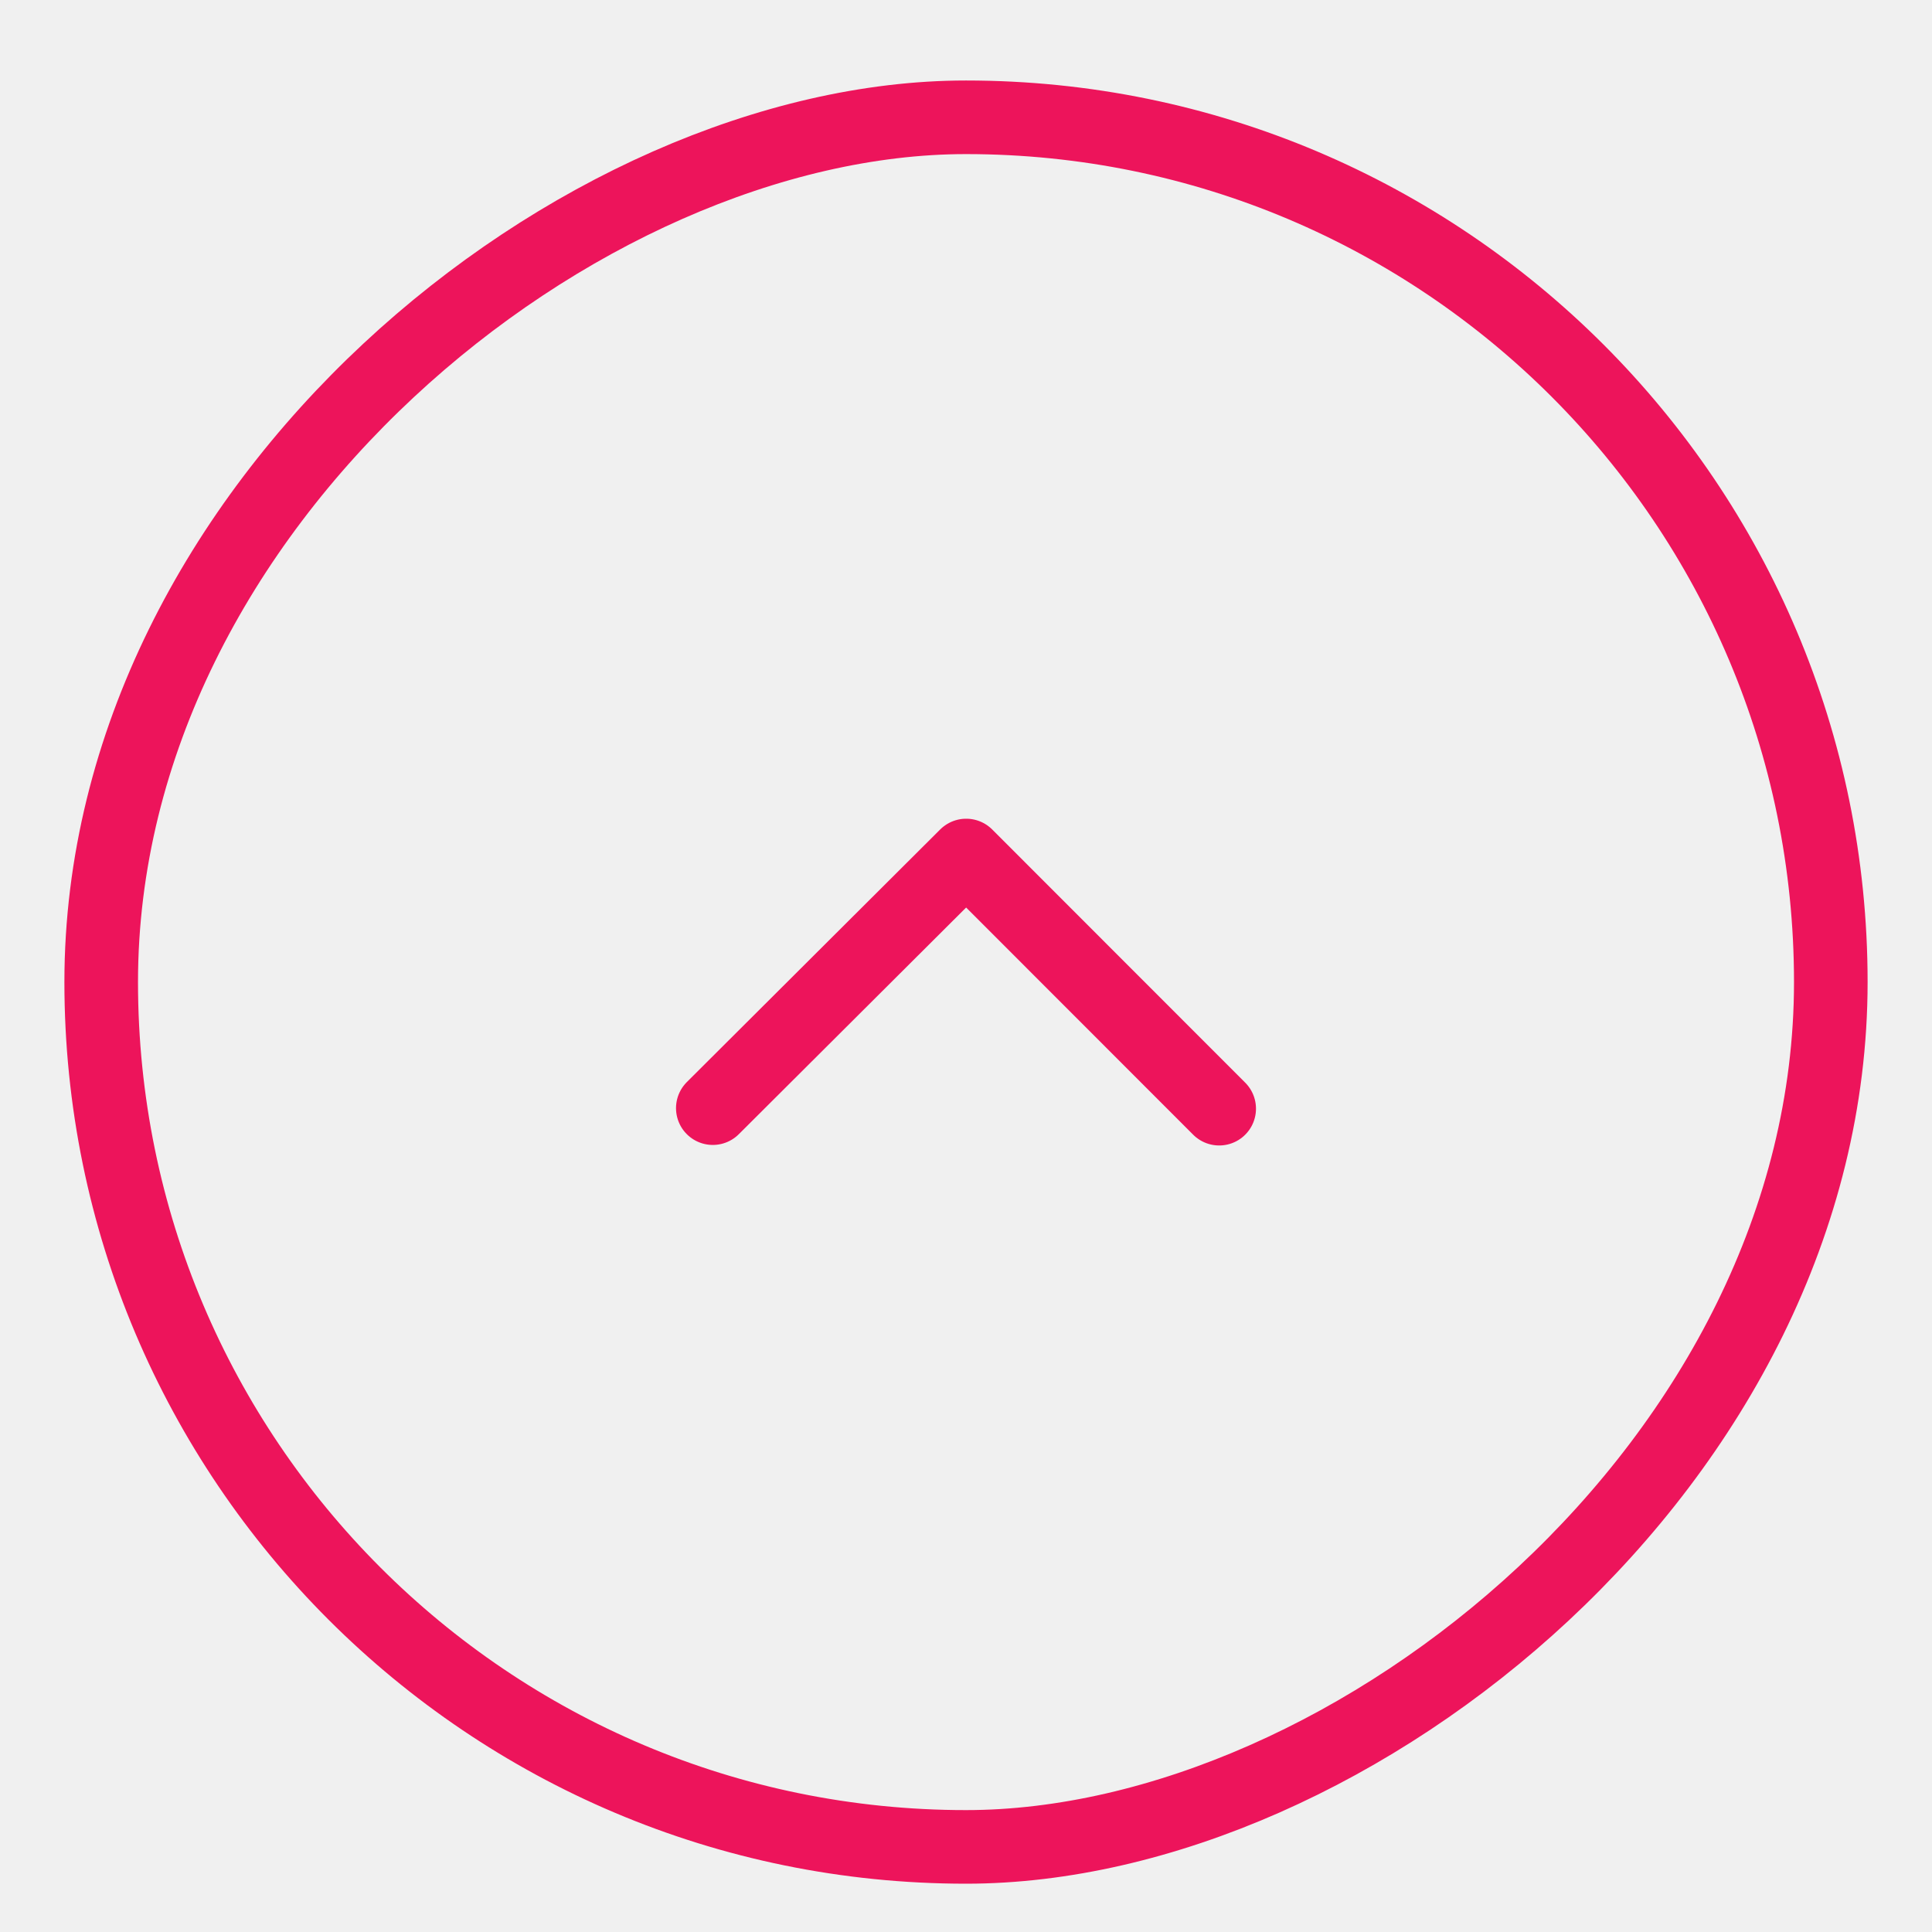
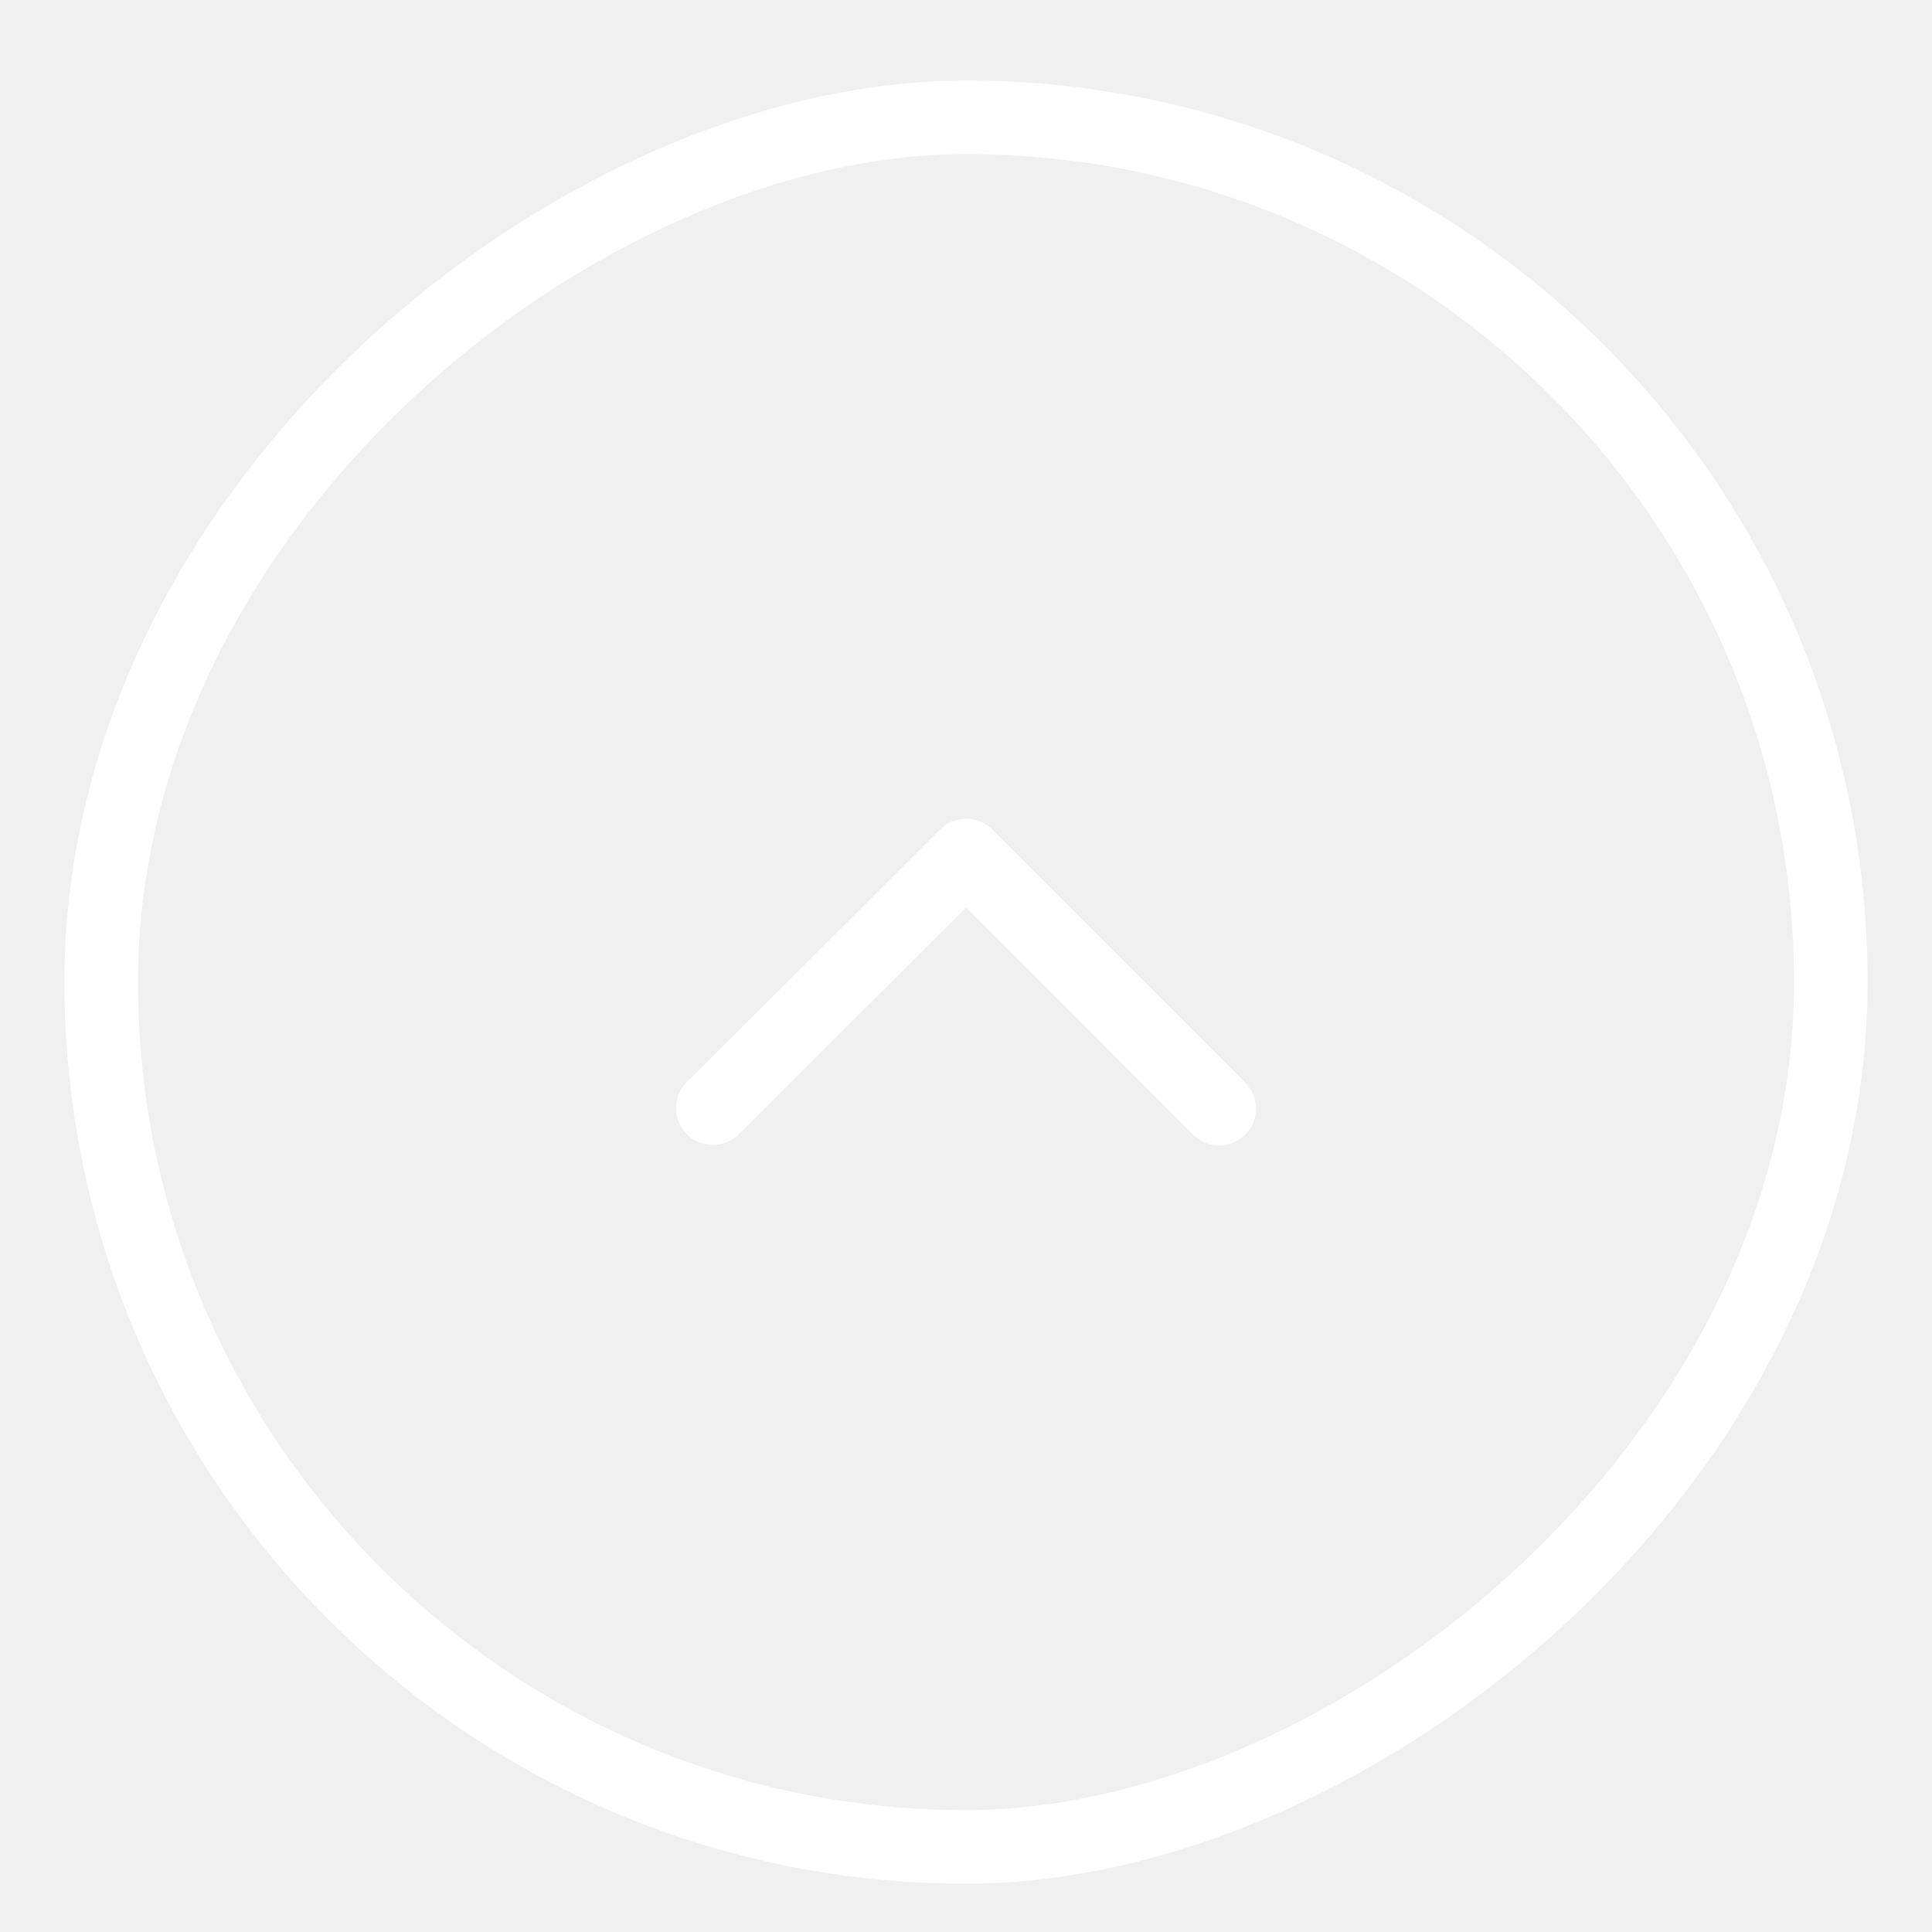
<svg xmlns="http://www.w3.org/2000/svg" width="60" height="60" version="1.1" viewBox="50 0 600 550">
  <defs>
    <symbol id="t" overflow="visible">
      <path d="m19.141-1.141c-0.98 0.512-2.008 0.898-3.078 1.156-1.074 0.258-2.188 0.391-3.344 0.391-3.481 0-6.234-0.969-8.266-2.906-2.023-1.945-3.031-4.578-3.031-7.891 0-3.332 1.008-5.969 3.031-7.906 2.031-1.938 4.785-2.906 8.266-2.906 1.156 0 2.269 0.133 3.344 0.391 1.07 0.262 2.098 0.648 3.078 1.156v4.312c-0.992-0.688-1.969-1.188-2.938-1.5s-1.992-0.469-3.062-0.469c-1.918 0-3.422 0.617-4.516 1.844-1.094 1.219-1.641 2.914-1.641 5.078 0 2.148 0.547 3.836 1.641 5.062 1.094 1.23 2.598 1.844 4.516 1.844 1.07 0 2.094-0.156 3.062-0.469 0.969-0.32 1.945-0.82 2.938-1.5z" />
    </symbol>
    <symbol id="d" overflow="visible">
      <path d="m14.016-11.375c-0.438-0.195-0.875-0.344-1.312-0.438-0.43-0.102-0.859-0.156-1.297-0.156-1.293 0-2.289 0.414-2.984 1.234-0.688 0.824-1.031 2-1.031 3.531v7.203h-4.984v-15.625h4.984v2.562c0.645-1.02 1.383-1.766 2.219-2.234 0.832-0.469 1.828-0.703 2.984-0.703 0.176 0 0.359 0.008 0.547 0.016 0.195 0.012 0.484 0.043 0.859 0.094z" />
    </symbol>
    <symbol id="a" overflow="visible">
      <path d="m18-7.859v1.422h-11.672c0.113 1.18 0.531 2.059 1.25 2.641 0.727 0.586 1.75 0.875 3.062 0.875 1.039 0 2.113-0.148 3.219-0.453 1.102-0.312 2.238-0.785 3.406-1.422v3.844c-1.188 0.449-2.375 0.789-3.562 1.016-1.18 0.227-2.356 0.344-3.531 0.344-2.824 0-5.023-0.719-6.594-2.156-1.562-1.438-2.344-3.453-2.344-6.047 0-2.551 0.766-4.555 2.297-6.016 1.539-1.457 3.66-2.188 6.359-2.188 2.457 0 4.422 0.742 5.891 2.219 1.477 1.48 2.219 3.453 2.219 5.922zm-5.141-1.656c0-0.945-0.277-1.711-0.828-2.297-0.555-0.582-1.277-0.875-2.172-0.875-0.961 0-1.746 0.277-2.359 0.828-0.605 0.543-0.98 1.324-1.125 2.344z" />
    </symbol>
    <symbol id="k" overflow="visible">
      <path d="m9.406-7.031c-1.043 0-1.828 0.18-2.359 0.531-0.523 0.355-0.781 0.875-0.781 1.562 0 0.637 0.207 1.133 0.625 1.484 0.426 0.355 1.02 0.531 1.781 0.531 0.938 0 1.723-0.332 2.359-1 0.645-0.676 0.969-1.52 0.969-2.531v-0.578zm7.625-1.891v8.922h-5.031v-2.312c-0.668 0.949-1.422 1.641-2.266 2.078-0.836 0.426-1.852 0.641-3.047 0.641-1.625 0-2.945-0.469-3.953-1.406-1-0.945-1.5-2.176-1.5-3.688 0-1.832 0.629-3.176 1.891-4.031 1.258-0.852 3.238-1.281 5.938-1.281h2.938v-0.391c0-0.789-0.312-1.367-0.938-1.734-0.625-0.375-1.594-0.562-2.906-0.562-1.074 0-2.074 0.109-3 0.328-0.918 0.211-1.773 0.527-2.562 0.953v-3.797c1.07-0.258 2.144-0.457 3.219-0.594 1.082-0.133 2.164-0.203 3.25-0.203 2.812 0 4.844 0.559 6.094 1.672 1.25 1.105 1.875 2.906 1.875 5.406z" />
    </symbol>
    <symbol id="b" overflow="visible">
      <path d="m7.859-20.062v4.438h5.141v3.562h-5.141v6.641c0 0.719 0.141 1.211 0.422 1.469 0.289 0.25 0.863 0.375 1.719 0.375h2.578v3.578h-4.297c-1.969 0-3.367-0.41-4.188-1.234-0.824-0.82-1.234-2.219-1.234-4.188v-6.641h-2.484v-3.562h2.484v-4.438z" />
    </symbol>
    <symbol id="j" overflow="visible">
      <path d="m13.031-13.344v-8.375h5.031v21.719h-5.031v-2.266c-0.688 0.93-1.449 1.605-2.281 2.031-0.824 0.426-1.777 0.641-2.859 0.641-1.93 0-3.512-0.766-4.75-2.297-1.242-1.531-1.859-3.5-1.859-5.906 0-2.414 0.617-4.383 1.859-5.906 1.238-1.531 2.82-2.297 4.75-2.297 1.07 0 2.023 0.219 2.859 0.656 0.832 0.43 1.594 1.094 2.281 2zm-3.297 10.125c1.07 0 1.891-0.391 2.453-1.172s0.844-1.914 0.844-3.406c0-1.488-0.281-2.625-0.844-3.406s-1.383-1.172-2.453-1.172c-1.055 0-1.867 0.391-2.438 1.172-0.562 0.781-0.844 1.918-0.844 3.406 0 1.492 0.281 2.625 0.844 3.406 0.57 0.781 1.383 1.172 2.438 1.172z" />
    </symbol>
    <symbol id="e" overflow="visible">
      <path d="m10.719-3.219c1.07 0 1.891-0.391 2.453-1.172s0.844-1.914 0.844-3.406c0-1.488-0.281-2.625-0.844-3.406s-1.383-1.172-2.453-1.172c-1.074 0-1.898 0.398-2.469 1.188-0.574 0.781-0.859 1.914-0.859 3.391 0 1.48 0.285 2.617 0.859 3.406 0.57 0.781 1.395 1.172 2.469 1.172zm-3.328-10.125c0.688-0.906 1.445-1.57 2.281-2 0.844-0.438 1.812-0.656 2.906-0.656 1.926 0 3.504 0.766 4.734 2.297 1.238 1.523 1.859 3.492 1.859 5.906 0 2.406-0.621 4.375-1.859 5.906-1.23 1.531-2.809 2.297-4.734 2.297-1.094 0-2.062-0.215-2.906-0.641-0.836-0.438-1.594-1.113-2.281-2.031v2.266h-4.984v-21.719h4.984z" />
    </symbol>
    <symbol id="i" overflow="visible">
      <path d="m0.344-15.625h5l4.203 10.594 3.562-10.594h5l-6.562 17.109c-0.668 1.738-1.445 2.953-2.328 3.641-0.875 0.695-2.031 1.047-3.469 1.047h-2.891v-3.281h1.562c0.844 0 1.457-0.137 1.844-0.406 0.383-0.273 0.688-0.758 0.906-1.453l0.141-0.438z" />
    </symbol>
    <symbol id="h" overflow="visible">
      <path d="m17.125-20.172v4.406c-1.148-0.508-2.266-0.895-3.359-1.156-1.086-0.258-2.109-0.391-3.078-0.391-1.281 0-2.231 0.18-2.844 0.531-0.617 0.355-0.922 0.902-0.922 1.641 0 0.562 0.203 1 0.609 1.312 0.414 0.305 1.172 0.57 2.266 0.797l2.281 0.453c2.32 0.469 3.969 1.18 4.938 2.125 0.977 0.949 1.469 2.297 1.469 4.047 0 2.305-0.684 4.016-2.047 5.141-1.355 1.117-3.434 1.672-6.234 1.672-1.324 0-2.652-0.125-3.984-0.375-1.324-0.25-2.652-0.625-3.984-1.125v-4.531c1.332 0.711 2.617 1.246 3.859 1.609 1.238 0.355 2.438 0.531 3.594 0.531 1.164 0 2.062-0.191 2.688-0.578 0.625-0.395 0.938-0.957 0.938-1.688 0-0.645-0.215-1.145-0.641-1.5-0.418-0.352-1.262-0.672-2.531-0.953l-2.078-0.469c-2.086-0.438-3.609-1.145-4.578-2.125-0.961-0.977-1.438-2.297-1.438-3.953 0-2.07 0.664-3.664 2-4.781 1.344-1.113 3.273-1.672 5.797-1.672 1.133 0 2.305 0.09 3.516 0.266 1.219 0.168 2.473 0.422 3.766 0.766z" />
    </symbol>
    <symbol id="c" overflow="visible">
      <path d="m9.844-12.438c-1.117 0-1.965 0.402-2.547 1.203-0.574 0.793-0.859 1.938-0.859 3.438s0.285 2.648 0.859 3.438c0.582 0.793 1.43 1.188 2.547 1.188 1.082 0 1.91-0.395 2.484-1.188 0.582-0.789 0.875-1.938 0.875-3.438s-0.293-2.644-0.875-3.438c-0.574-0.801-1.402-1.203-2.484-1.203zm0-3.562c2.688 0 4.785 0.727 6.297 2.172 1.508 1.449 2.266 3.461 2.266 6.031 0 2.562-0.758 4.574-2.266 6.031-1.512 1.449-3.609 2.172-6.297 2.172-2.699 0-4.809-0.723-6.328-2.172-1.523-1.457-2.281-3.469-2.281-6.031 0-2.57 0.758-4.582 2.281-6.031 1.52-1.445 3.629-2.172 6.328-2.172z" />
    </symbol>
    <symbol id="g" overflow="visible">
      <path d="m18.109-9.516v9.516h-5.016v-7.281c0-1.352-0.031-2.285-0.094-2.797-0.062-0.508-0.168-0.883-0.312-1.125-0.199-0.32-0.465-0.57-0.797-0.75-0.336-0.188-0.715-0.281-1.141-0.281-1.043 0-1.867 0.402-2.469 1.203-0.594 0.805-0.891 1.918-0.891 3.344v7.688h-4.984v-15.625h4.984v2.281c0.758-0.906 1.562-1.57 2.406-2 0.844-0.438 1.773-0.656 2.797-0.656 1.812 0 3.18 0.555 4.109 1.656 0.938 1.105 1.406 2.715 1.406 4.828z" />
    </symbol>
    <symbol id="s" overflow="visible">
      <path d="m2.625-20.828h5.375v7.938h7.922v-7.938h5.375v20.828h-5.375v-8.828h-7.922v8.828h-5.375z" />
    </symbol>
    <symbol id="f" overflow="visible">
      <path d="m2.234-6.078v-9.547h5.016v1.562c0 0.844-0.008 1.906-0.016 3.188v2.562c0 1.25 0.031 2.156 0.094 2.719 0.062 0.555 0.172 0.953 0.328 1.203 0.207 0.324 0.473 0.574 0.797 0.75 0.332 0.18 0.711 0.266 1.141 0.266 1.039 0 1.859-0.398 2.453-1.203 0.602-0.801 0.906-1.91 0.906-3.328v-7.719h4.984v15.625h-4.984v-2.266c-0.762 0.918-1.562 1.594-2.406 2.031-0.836 0.426-1.762 0.641-2.781 0.641-1.805 0-3.18-0.551-4.125-1.656-0.938-1.113-1.406-2.723-1.406-4.828z" />
    </symbol>
    <symbol id="r" overflow="visible">
      <path d="m12.688-21.719v3.281h-2.766c-0.711 0-1.203 0.133-1.484 0.391-0.273 0.25-0.406 0.695-0.406 1.328v1.094h4.266v3.562h-4.266v12.062h-5v-12.062h-2.484v-3.562h2.484v-1.094c0-1.695 0.473-2.953 1.422-3.766 0.945-0.82 2.414-1.234 4.406-1.234z" />
    </symbol>
    <symbol id="q" overflow="visible">
      <path d="m16.891-13.031c0.625-0.969 1.367-1.703 2.234-2.203 0.875-0.508 1.832-0.766 2.875-0.766 1.801 0 3.172 0.555 4.109 1.656 0.938 1.105 1.406 2.715 1.406 4.828v9.516h-5.016v-8.156c0.008-0.113 0.016-0.234 0.016-0.359v-0.562c0-1.113-0.164-1.914-0.484-2.406-0.324-0.5-0.852-0.75-1.578-0.75-0.949 0-1.684 0.391-2.203 1.172-0.512 0.781-0.777 1.914-0.797 3.391v7.672h-5.016v-8.156c0-1.727-0.152-2.836-0.453-3.328-0.293-0.5-0.824-0.75-1.594-0.75-0.961 0-1.699 0.398-2.219 1.188-0.523 0.781-0.781 1.902-0.781 3.359v7.688h-5.016v-15.625h5.016v2.281c0.613-0.883 1.316-1.547 2.109-1.984 0.801-0.445 1.68-0.672 2.641-0.672 1.082 0 2.035 0.262 2.859 0.781 0.832 0.523 1.461 1.25 1.891 2.188z" />
    </symbol>
    <symbol id="p" overflow="visible">
      <path d="m18.109-9.516v9.516h-5.016v-7.25c0-1.375-0.031-2.316-0.094-2.828-0.062-0.508-0.168-0.883-0.312-1.125-0.199-0.32-0.465-0.57-0.797-0.75-0.336-0.188-0.715-0.281-1.141-0.281-1.043 0-1.867 0.402-2.469 1.203-0.594 0.805-0.891 1.918-0.891 3.344v7.688h-4.984v-21.719h4.984v8.375c0.758-0.906 1.562-1.57 2.406-2 0.844-0.438 1.773-0.656 2.797-0.656 1.812 0 3.18 0.555 4.109 1.656 0.938 1.105 1.406 2.715 1.406 4.828z" />
    </symbol>
    <symbol id="o" overflow="visible">
      <path d="m2.625-20.828h6l7.578 14.281v-14.281h5.094v20.828h-6l-7.578-14.297v14.297h-5.094z" />
    </symbol>
    <symbol id="n" overflow="visible">
      <path d="m2.625-20.828h8.922c2.644 0 4.676 0.59 6.094 1.766 1.414 1.18 2.125 2.856 2.125 5.031 0 2.18-0.711 3.856-2.125 5.031-1.418 1.18-3.449 1.766-6.094 1.766h-3.547v7.234h-5.375zm5.375 3.891v5.812h2.969c1.039 0 1.844-0.25 2.406-0.75 0.57-0.508 0.859-1.227 0.859-2.156 0-0.938-0.289-1.656-0.859-2.156-0.562-0.5-1.367-0.75-2.406-0.75z" />
    </symbol>
    <symbol id="m" overflow="visible">
      <path d="m2.406-15.625h4.984v15.344c0 2.094-0.508 3.691-1.516 4.797-1 1.102-2.453 1.656-4.359 1.656h-2.469v-3.281h0.875c0.945 0 1.598-0.215 1.953-0.641 0.352-0.43 0.531-1.273 0.531-2.531zm0-6.094h4.984v4.078h-4.984z" />
    </symbol>
    <symbol id="l" overflow="visible">
      <path d="m15.031-15.141v4.078c-0.68-0.469-1.359-0.812-2.047-1.031-0.688-0.227-1.398-0.344-2.125-0.344-1.398 0-2.484 0.414-3.266 1.234-0.773 0.812-1.156 1.949-1.156 3.406 0 1.461 0.383 2.594 1.156 3.406 0.781 0.812 1.867 1.219 3.266 1.219 0.781 0 1.52-0.113 2.219-0.344 0.707-0.227 1.359-0.57 1.953-1.031v4.094c-0.781 0.281-1.578 0.492-2.391 0.641-0.805 0.145-1.605 0.219-2.406 0.219-2.824 0-5.031-0.723-6.625-2.172-1.586-1.445-2.375-3.457-2.375-6.031 0-2.582 0.789-4.594 2.375-6.031 1.594-1.445 3.801-2.172 6.625-2.172 0.812 0 1.613 0.074 2.406 0.219 0.801 0.137 1.598 0.352 2.391 0.641z" />
    </symbol>
  </defs>
-   <path transform="matrix(3.5e-16 -5.7143 5.7143 3.5e-16 70 560)" d="m49 2c25.957 0 47 25.957 47 47 0 25.957-21.042 47-47 47s-47-25.957-47-47c0-25.957 21.042-47 47-47zm0 0" fill="none" stroke="#ED145B" stroke-linecap="round" stroke-linejoin="round" stroke-width="4" />
-   <path transform="matrix(5.7143 0 0 5.7143 70 0)" d="m35.24 55.85 13.77-13.73 13.75 13.759" fill="none" stroke="#ED145B" stroke-linecap="round" stroke-linejoin="round" stroke-width="4" />
+   <path transform="matrix(3.5e-16 -5.7143 5.7143 3.5e-16 70 560)" d="m49 2c25.957 0 47 25.957 47 47 0 25.957-21.042 47-47 47s-47-25.957-47-47c0-25.957 21.042-47 47-47zm0 0" fill="none" stroke="#FFFFFF" stroke-linecap="round" stroke-linejoin="round" stroke-width="4" />
+   <path transform="matrix(5.7143 0 0 5.7143 70 0)" d="m35.24 55.85 13.77-13.73 13.75 13.759" fill="none" stroke="#FFFFFF" stroke-linecap="round" stroke-linejoin="round" stroke-width="4" />
</svg>
